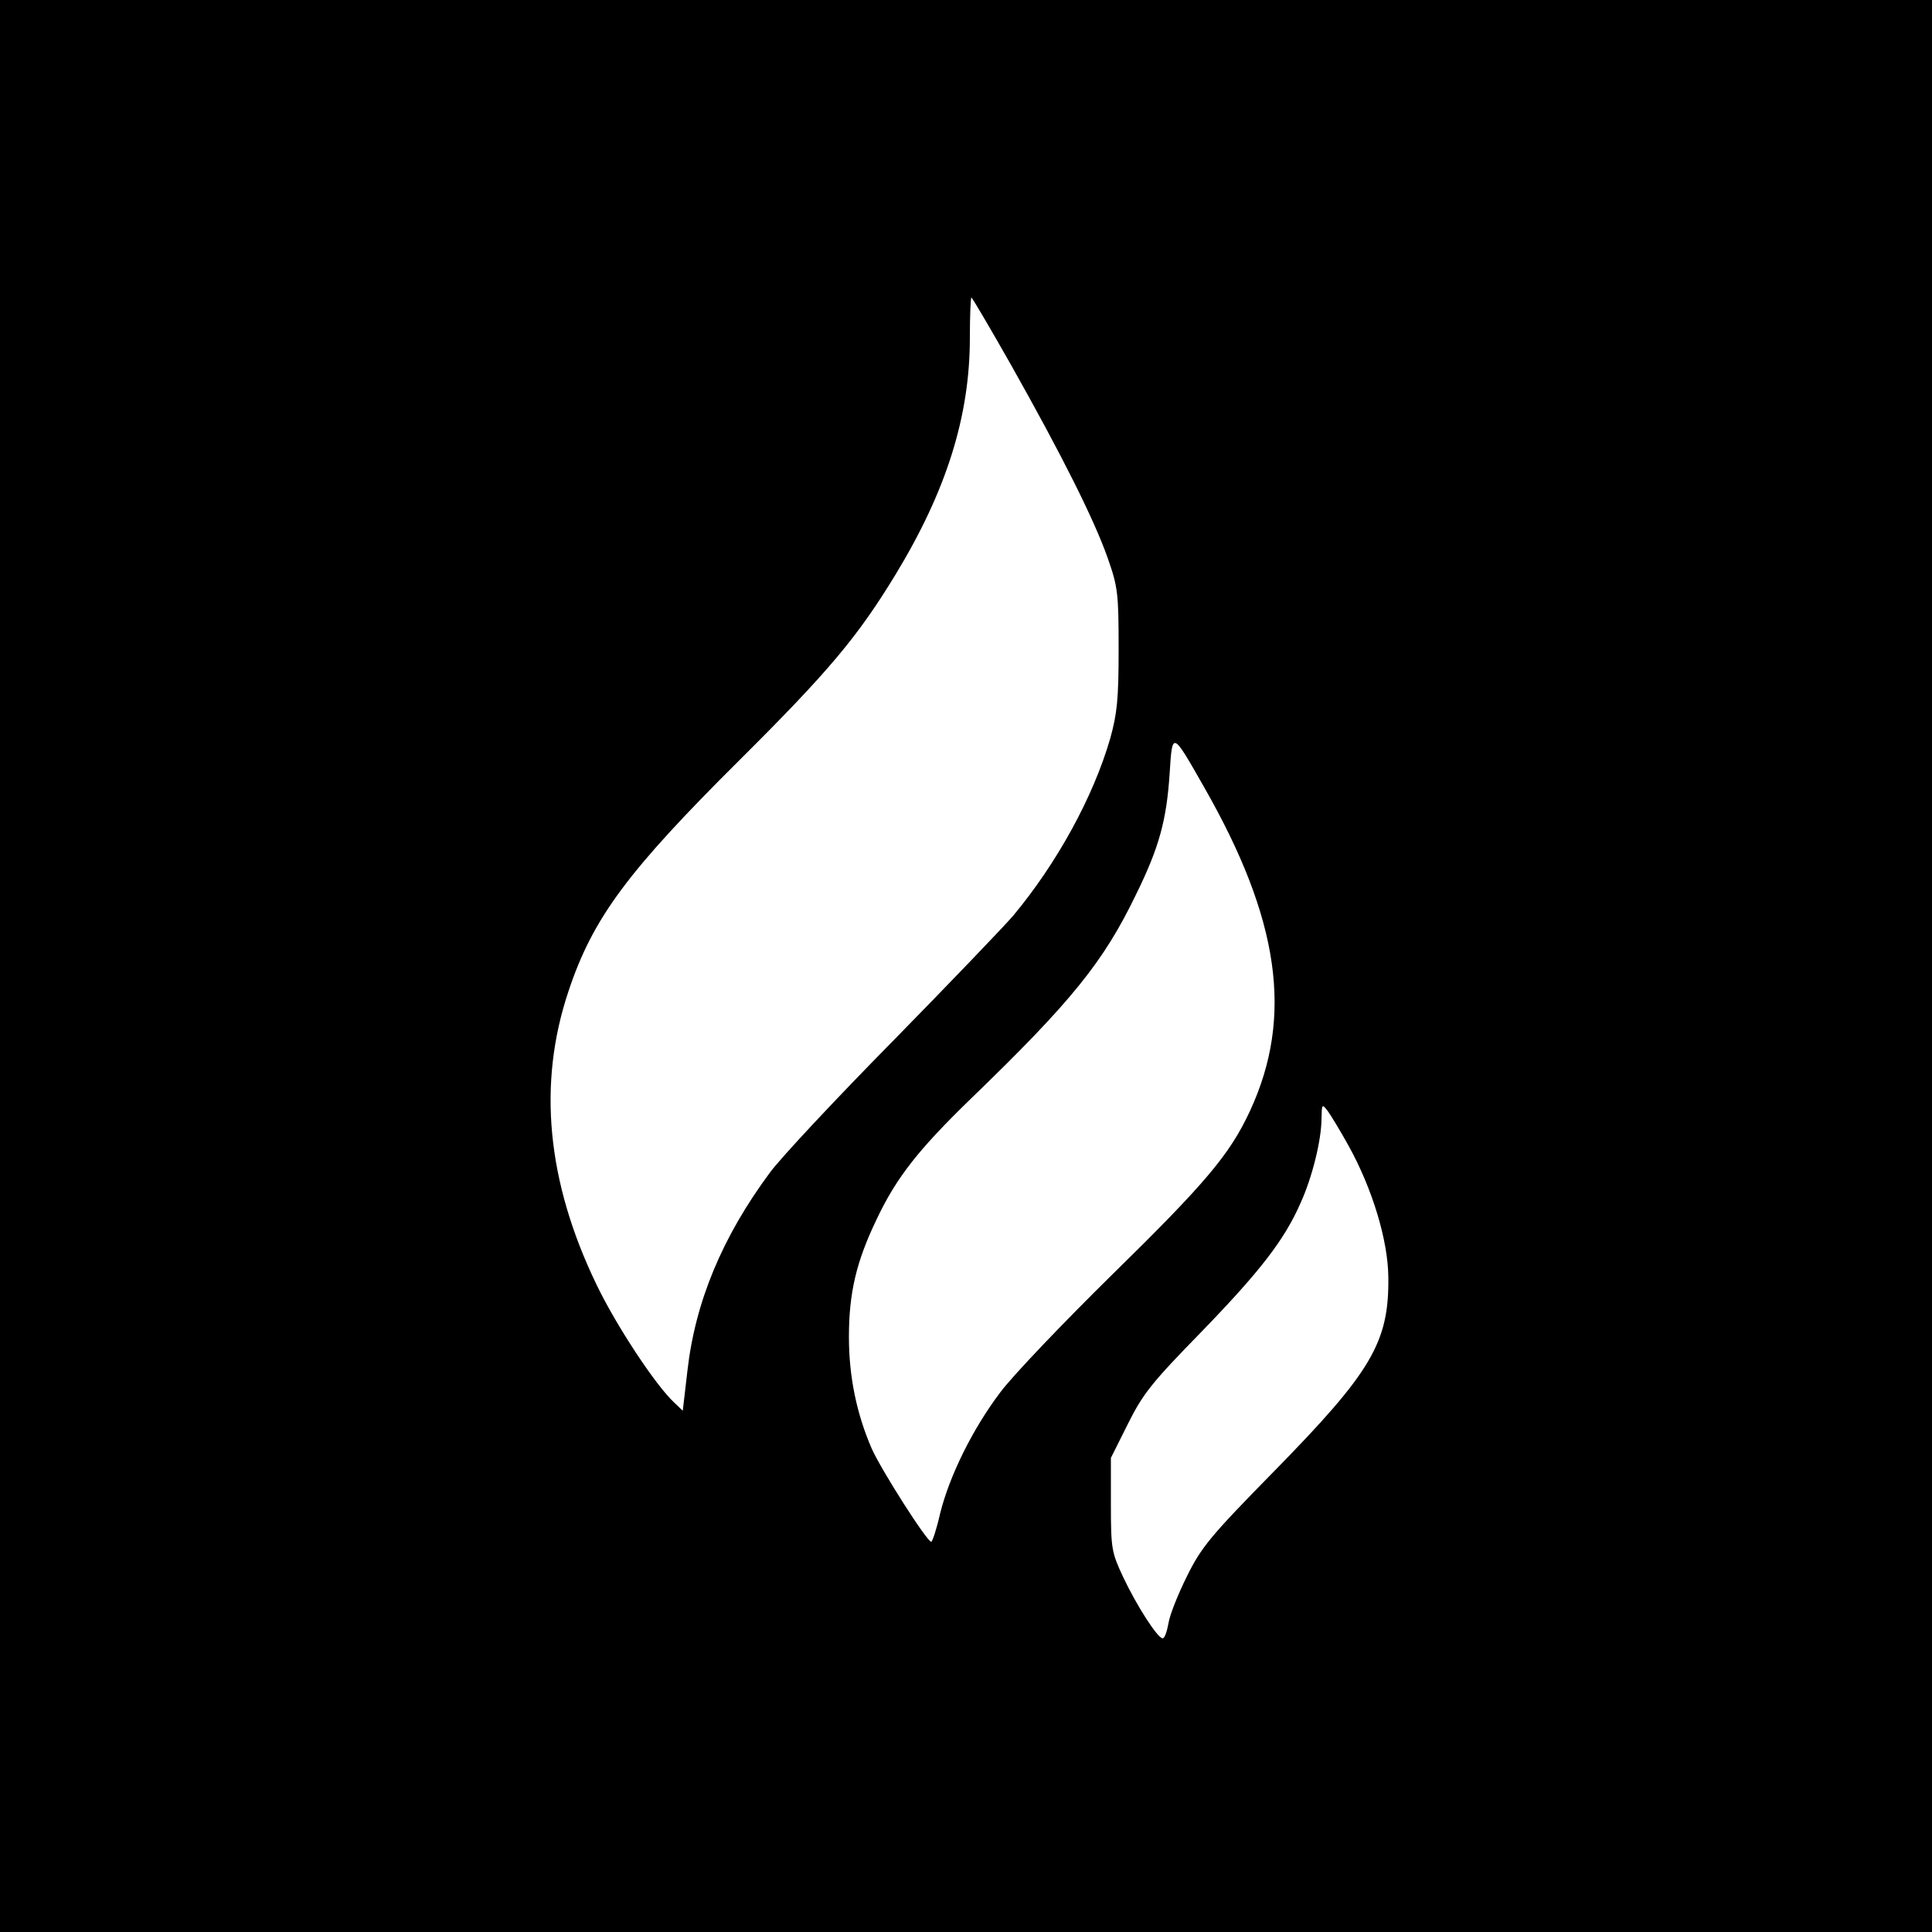
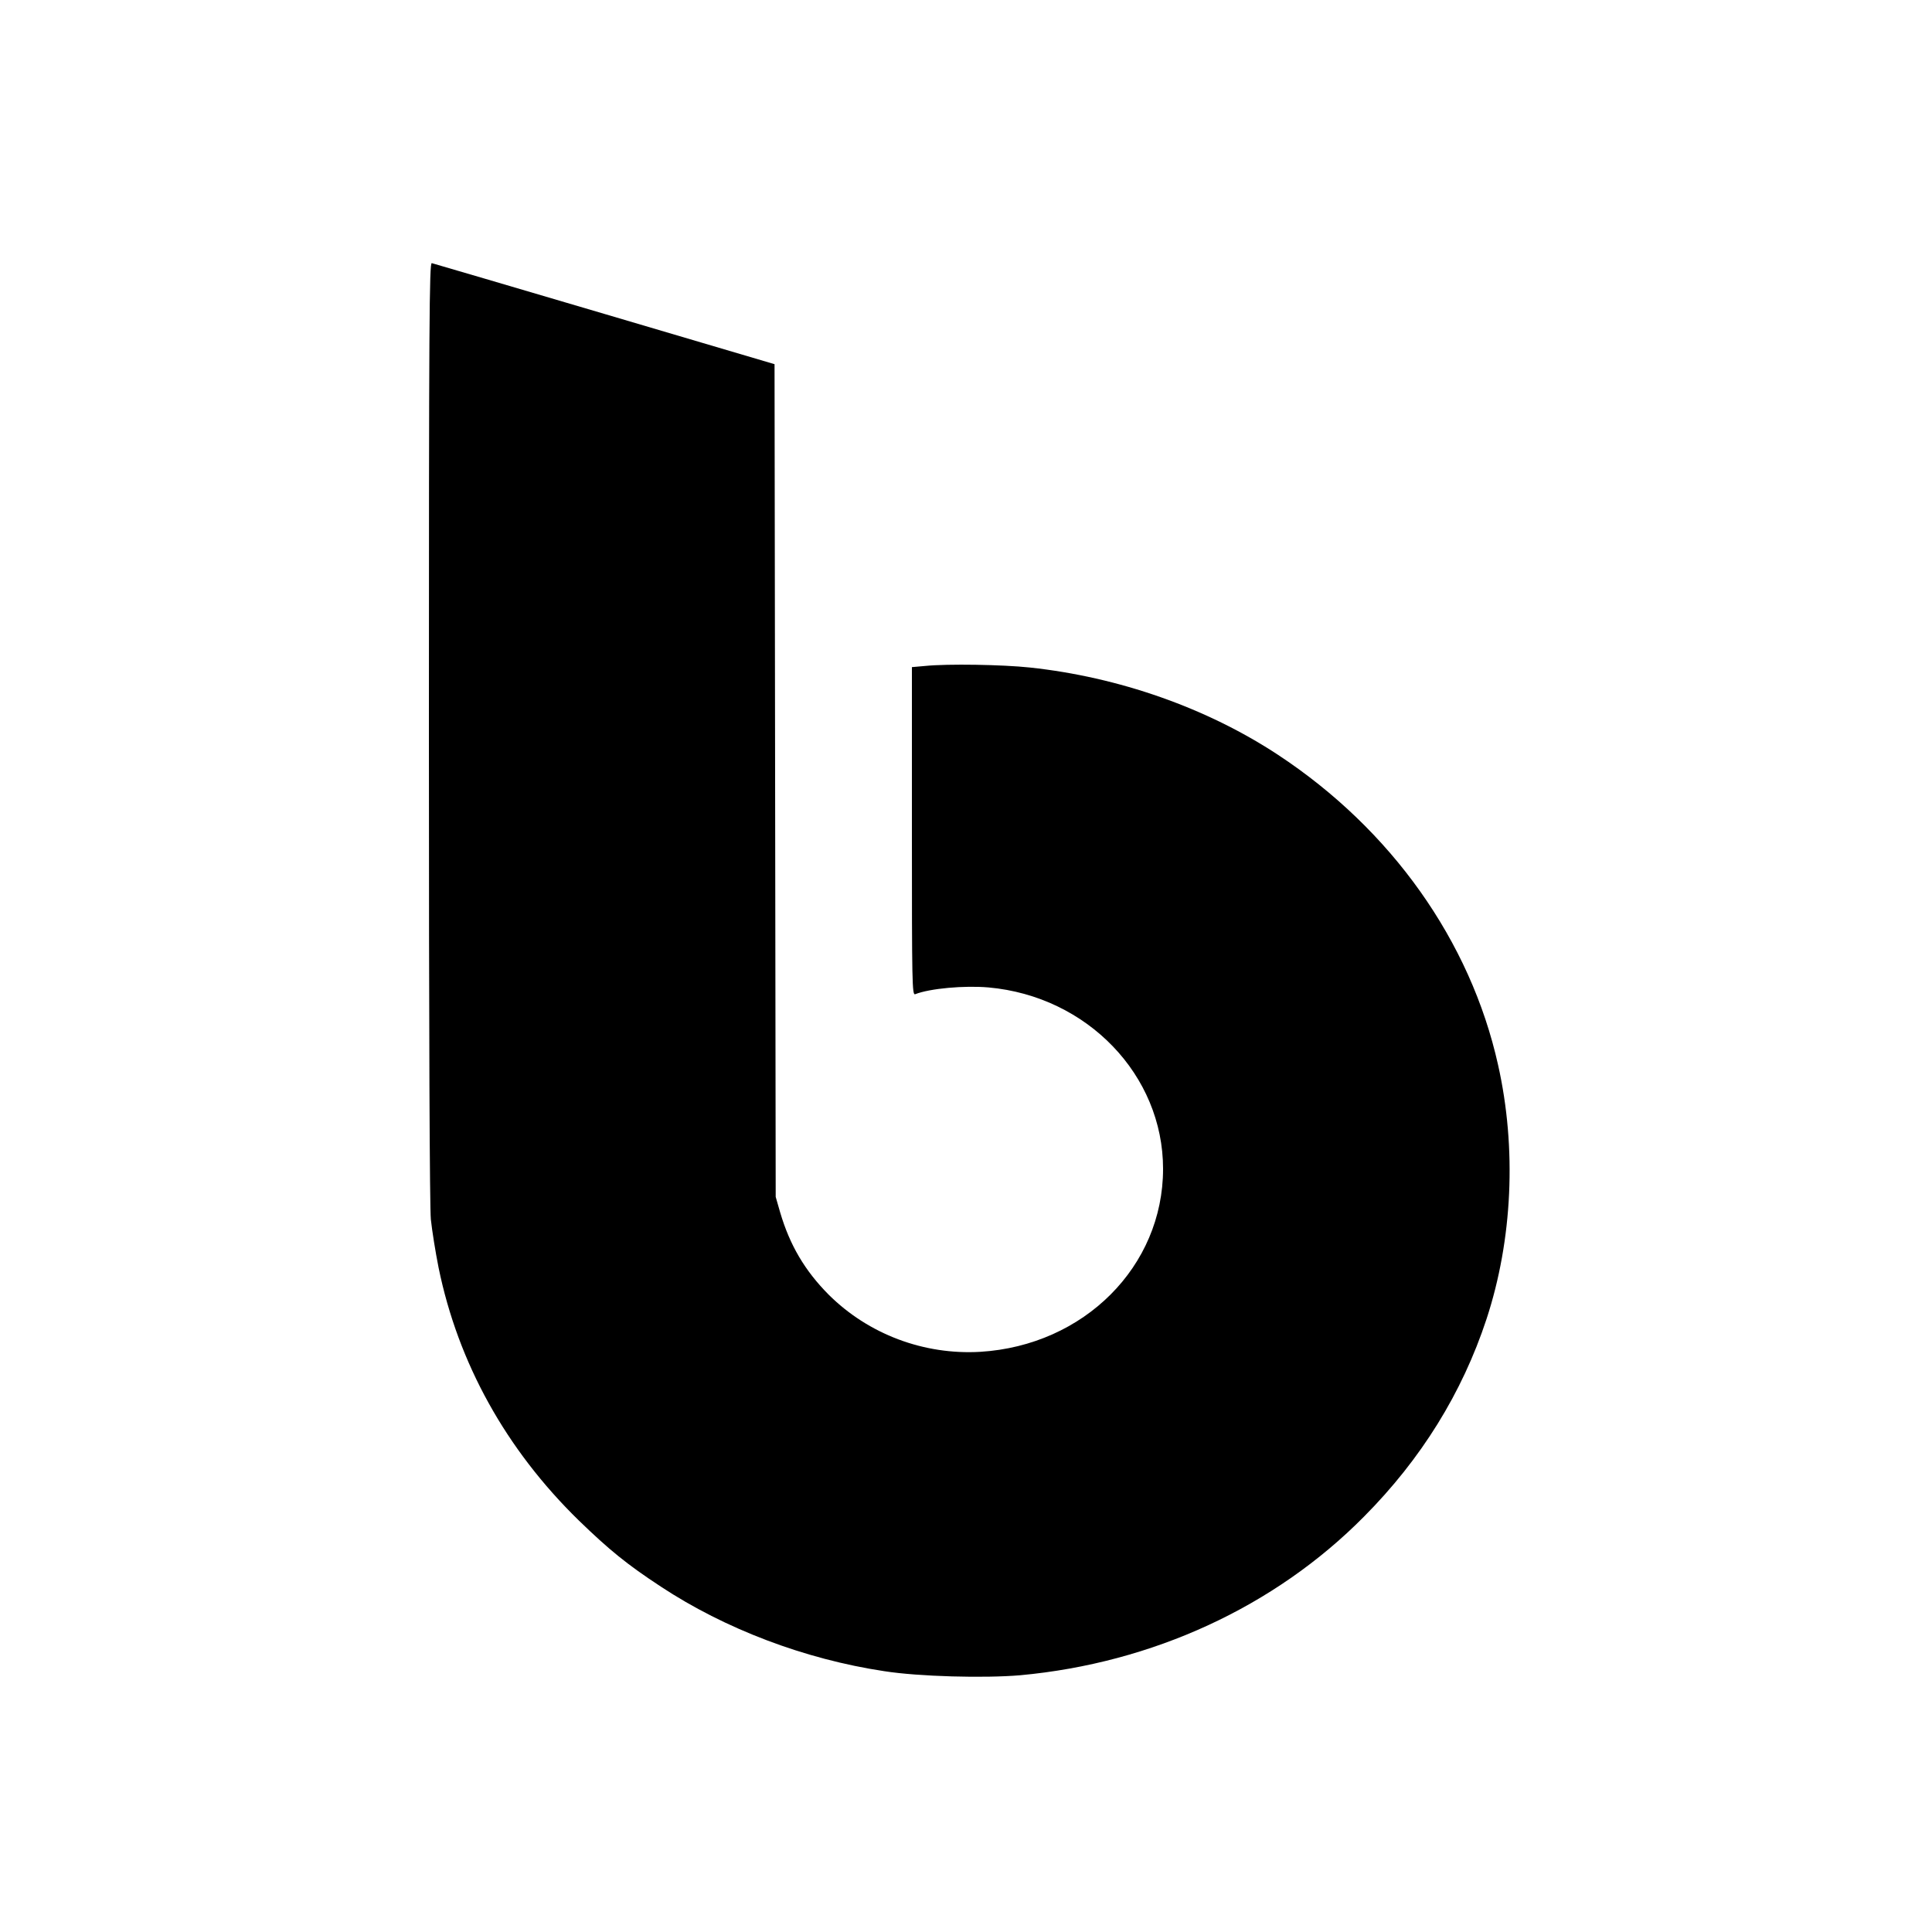
- <svg xmlns="http://www.w3.org/2000/svg" version="1.0" width="500pt" height="500pt" viewBox="0 0 500 500" preserveAspectRatio="xMidYMid meet">
-   <g transform="translate(0,500) scale(0.1,-0.1)" fill="#000000" stroke="none">
-     <path d="M0 2500 l0 -2500 2500 0 2500 0 0 2500 0 2500 -2500 0 -2500 0 0 -2500z m2618 1553 c130 -231 214 -398 249 -498 26 -74 28 -91 28 -235 0 -131 -4 -167 -22 -232 -44 -151 -137 -321 -251 -458 -26 -30 -166 -176 -312 -325 -146 -148 -289 -301 -317 -339 -124 -167 -194 -336 -214 -514 l-12 -103 -23 22 c-48 45 -149 198 -200 304 -129 267 -153 520 -73 759 63 190 153 311 445 601 227 226 303 316 401 477 132 217 193 410 193 614 0 57 2 104 4 104 2 0 49 -80 104 -177z m497 -1088 c197 -344 233 -596 120 -840 -52 -112 -114 -186 -358 -425 -126 -124 -256 -260 -288 -303 -72 -95 -132 -217 -156 -314 -9 -40 -20 -73 -23 -73 -11 0 -129 185 -154 241 -39 90 -59 186 -59 289 0 114 19 195 72 305 51 108 109 181 243 311 262 253 344 355 428 529 60 122 79 192 87 313 7 110 6 111 88 -33z m375 -930 c62 -112 102 -245 103 -340 2 -169 -43 -245 -297 -504 -163 -166 -187 -195 -224 -270 -23 -46 -45 -101 -48 -122 -4 -22 -10 -39 -15 -39 -13 0 -67 84 -102 158 -30 64 -32 73 -32 188 l0 121 44 88 c39 78 61 106 191 239 151 156 214 237 256 333 30 66 54 163 54 218 1 38 1 39 16 20 8 -11 33 -52 54 -90z" />
+ <svg xmlns="http://www.w3.org/2000/svg" version="1.0" width="1000pt" height="1000pt" viewBox="0 0 1000 1000" preserveAspectRatio="xMidYMid meet">
+   <g transform="translate(0,1000) scale(0.1,-0.1)" fill="#000000" stroke="none">
+     <path d="M2220 6217 c0 -1604 4 -2460 10 -2528 6 -57 24 -170 40 -250 101 -494 349 -941 726 -1309 158 -153 249 -227 424 -342 332 -219 745 -376 1157 -438 179 -28 518 -37 704 -21 684 63 1317 354 1779 821 296 298 508 640 634 1022 135 411 157 884 60 1316 -143 642 -553 1219 -1139 1605 -369 243 -825 403 -1285 452 -140 15 -425 20 -542 8 l-68 -6 0 -850 c0 -789 1 -849 17 -843 76 30 255 46 380 35 511 -46 903 -454 903 -939 0 -505 -409 -914 -946 -947 -292 -17 -579 91 -785 296 -123 124 -201 256 -251 426 l-23 80 -3 2155 -3 2155 -880 260 c-484 143 -886 261 -894 263 -13 3 -15 -297 -15 -2421z" />
  </g>
</svg>
